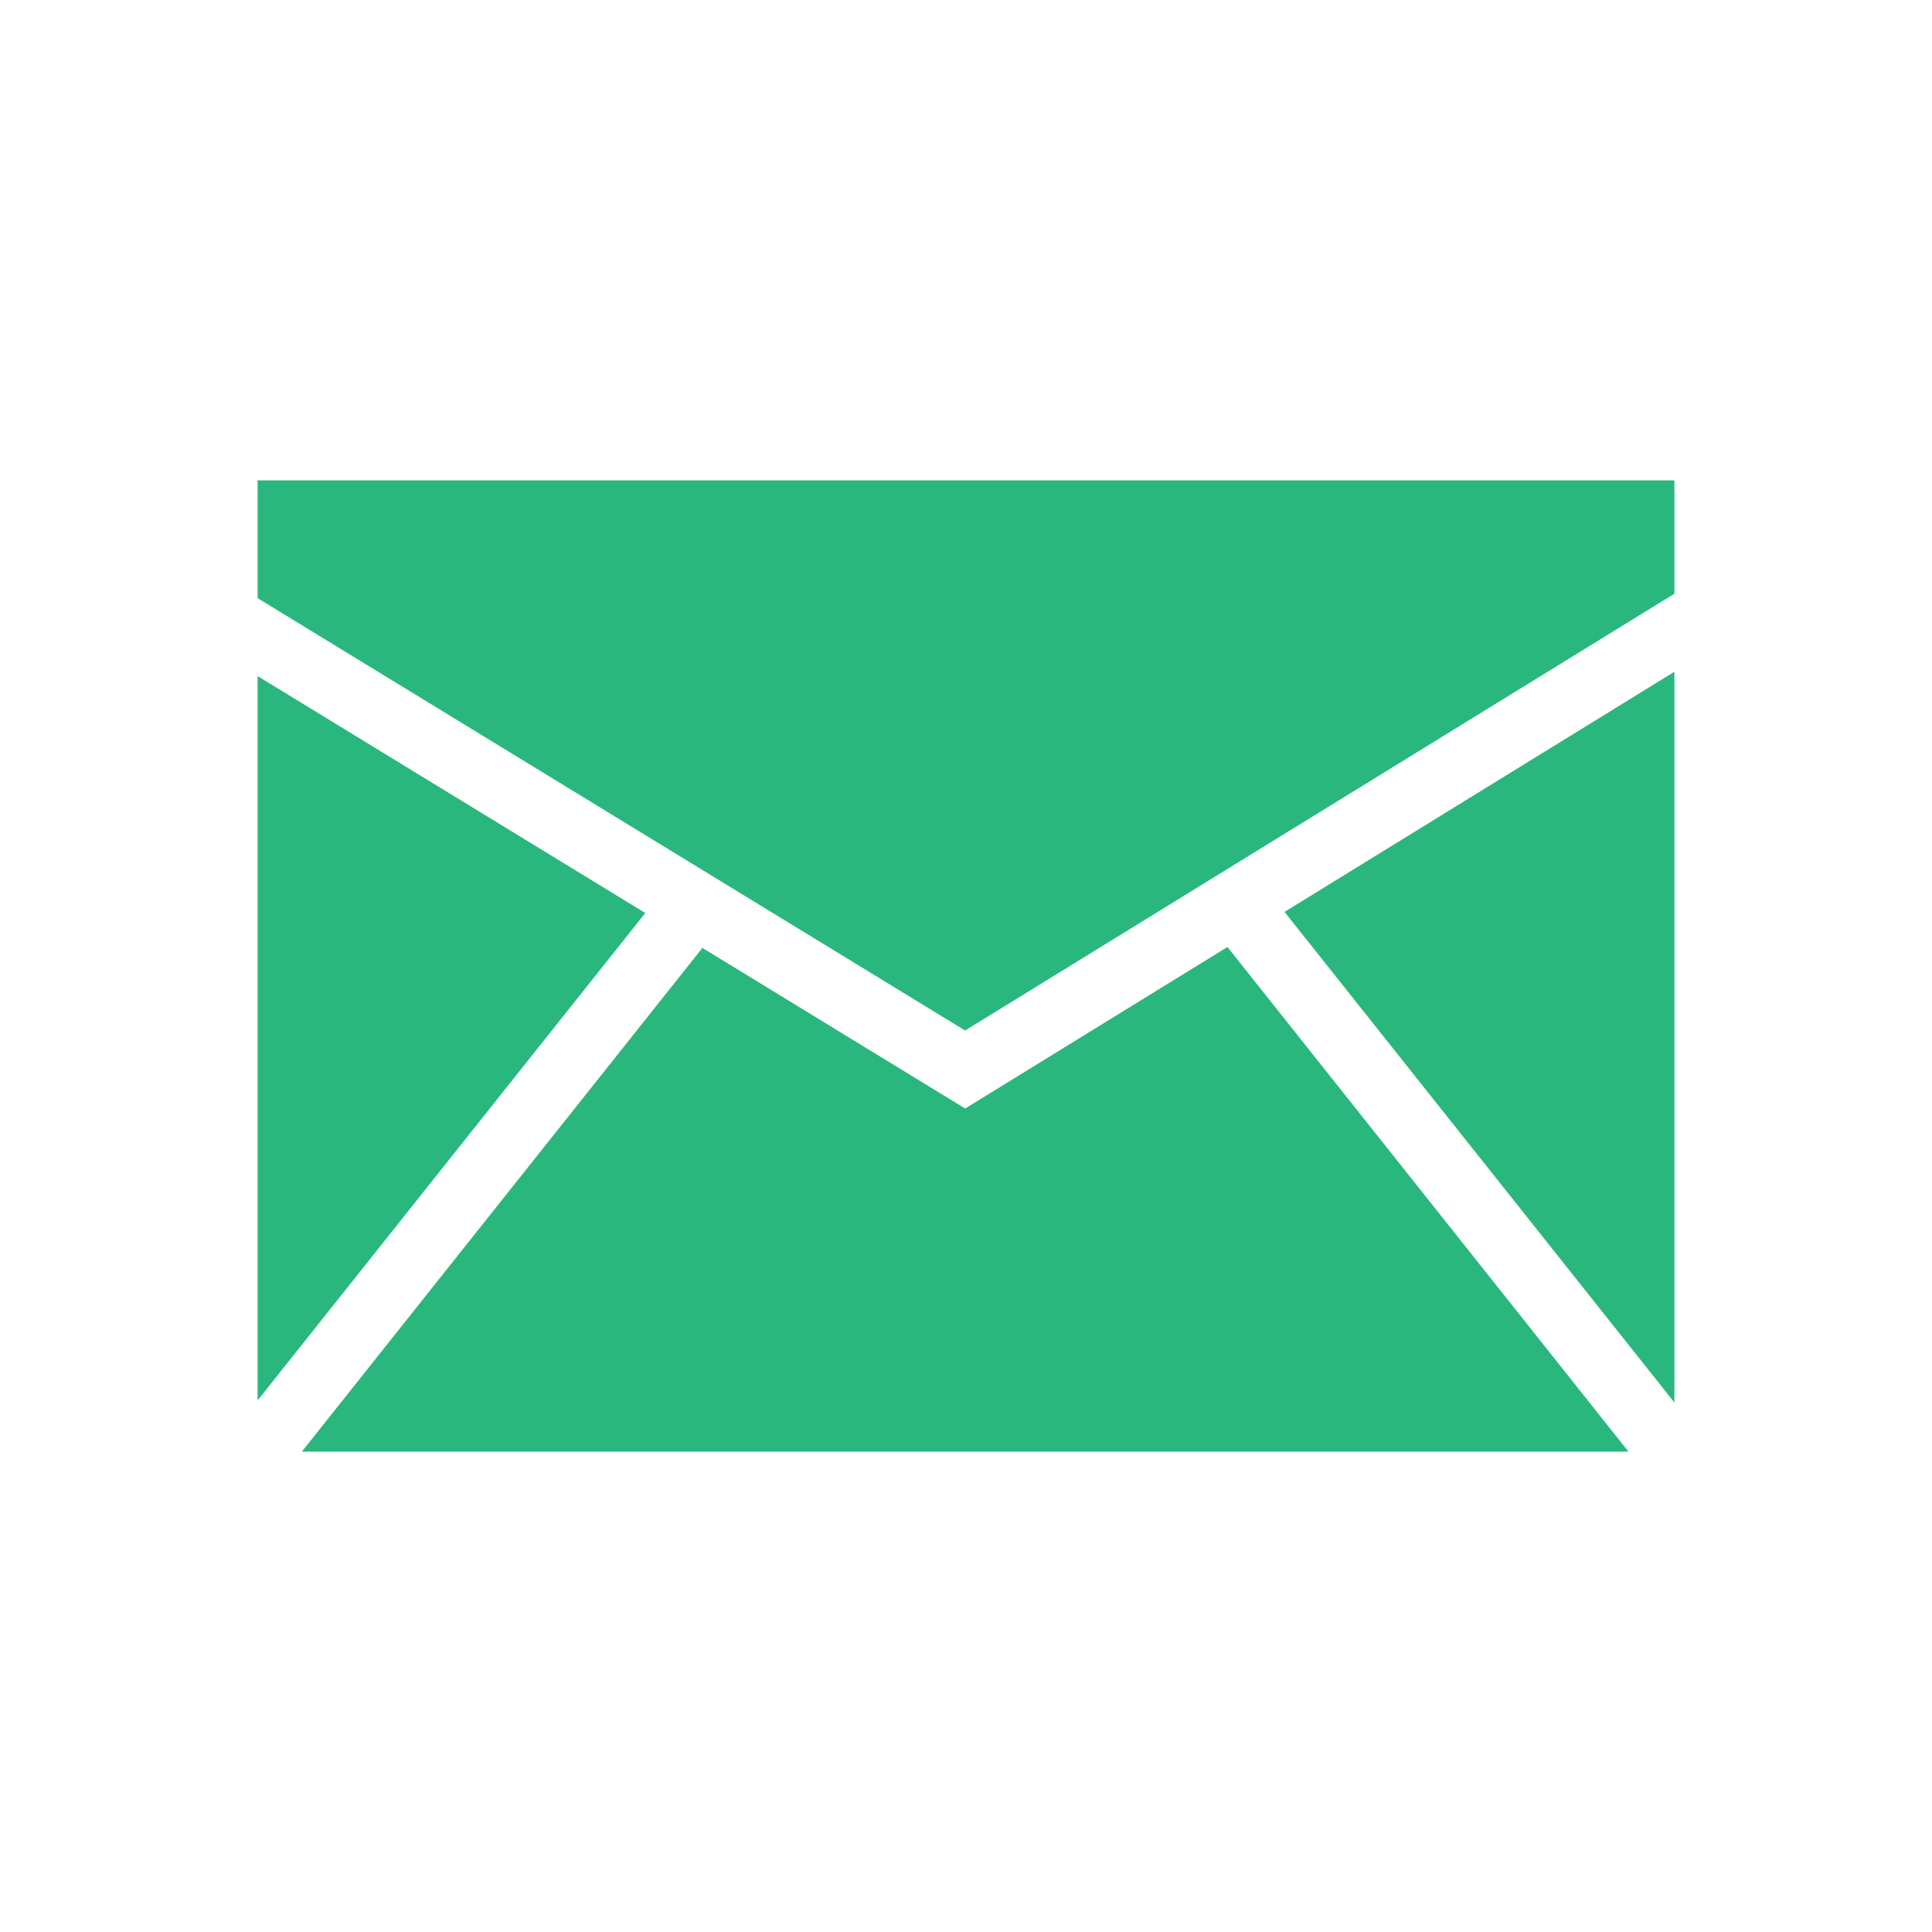
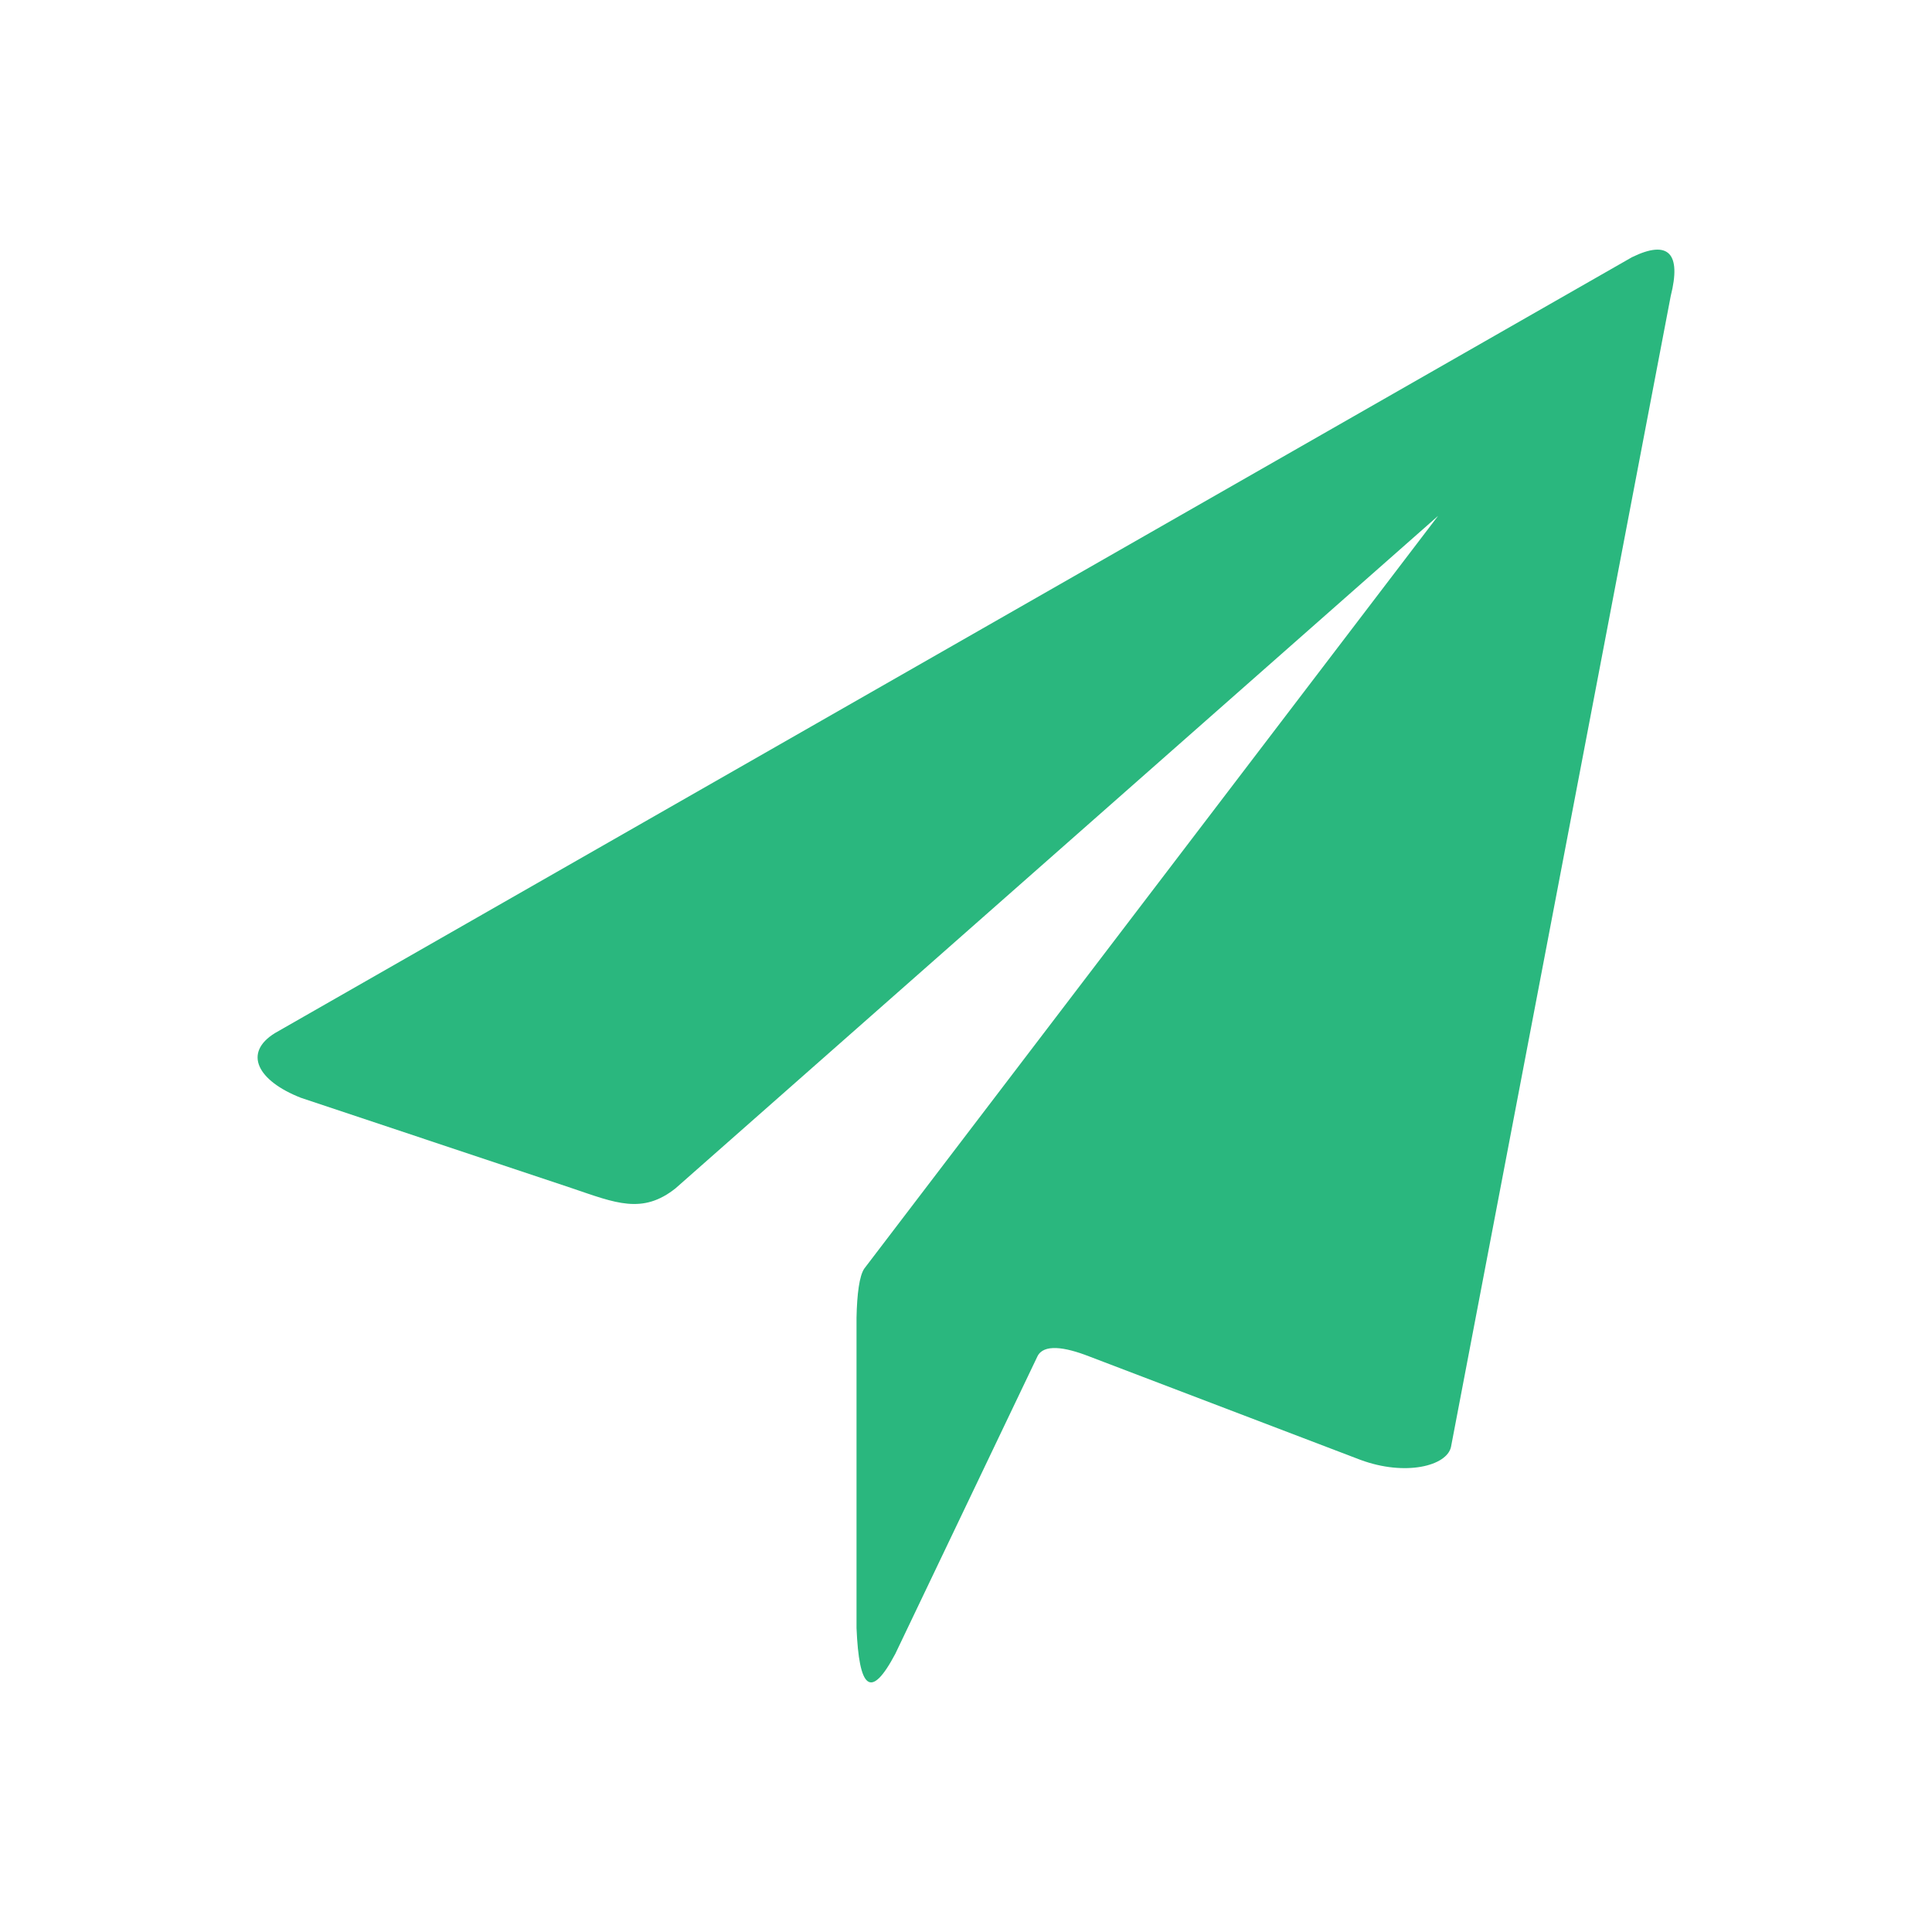
<svg xmlns="http://www.w3.org/2000/svg" width="100%" height="100%" viewBox="0 0 30 30" version="1.1" xml:space="preserve" style="fill-rule:evenodd;clip-rule:evenodd;stroke-linejoin:round;stroke-miterlimit:1.414;">
-   <g id="Flat_copy">
-     <path d="M4,21.746l6.02,-7.569l-6.02,-3.679l0,11.248Z" style="fill:#2ab77e;fill-rule:nonzero;" />
-     <path d="M19.06,14.705l-4.073,2.508l-4.08,-2.494l-6.22,7.822l20.6,0l-6.227,-7.836l0,0Z" style="fill:#2ab77e;fill-rule:nonzero;" />
-     <path d="M14.986,16.002l11.014,-6.783l0,-1.76l-22,0l0,1.829l10.986,6.714Z" style="fill:#2ab77e;fill-rule:nonzero;" />
-     <path d="M19.946,14.16l6.054,7.618l0,-11.347l-6.054,3.729l0,0Z" style="fill:#2ab77e;fill-rule:nonzero;" />
-   </g>
+   <path d="M25.341,3.994l-21.072,12.048c-0.499,0.308 -0.269,0.741 0.402,1.004l4.214,1.406c0.673,0.228 1.091,0.409 1.605,0l11.841,-10.442l-8.91,11.688c-0.077,0.113 -0.113,0.393 -0.121,0.762l0,4.819c0.039,0.934 0.215,1.132 0.602,0.402l2.207,-4.619c0.095,-0.195 0.419,-0.15 0.803,0l4.214,1.607c0.696,0.257 1.34,0.095 1.405,-0.201l3.412,-17.872c0.167,-0.661 -0.033,-0.88 -0.602,-0.602Z" style="fill:#2ab77e;" />
</svg>
